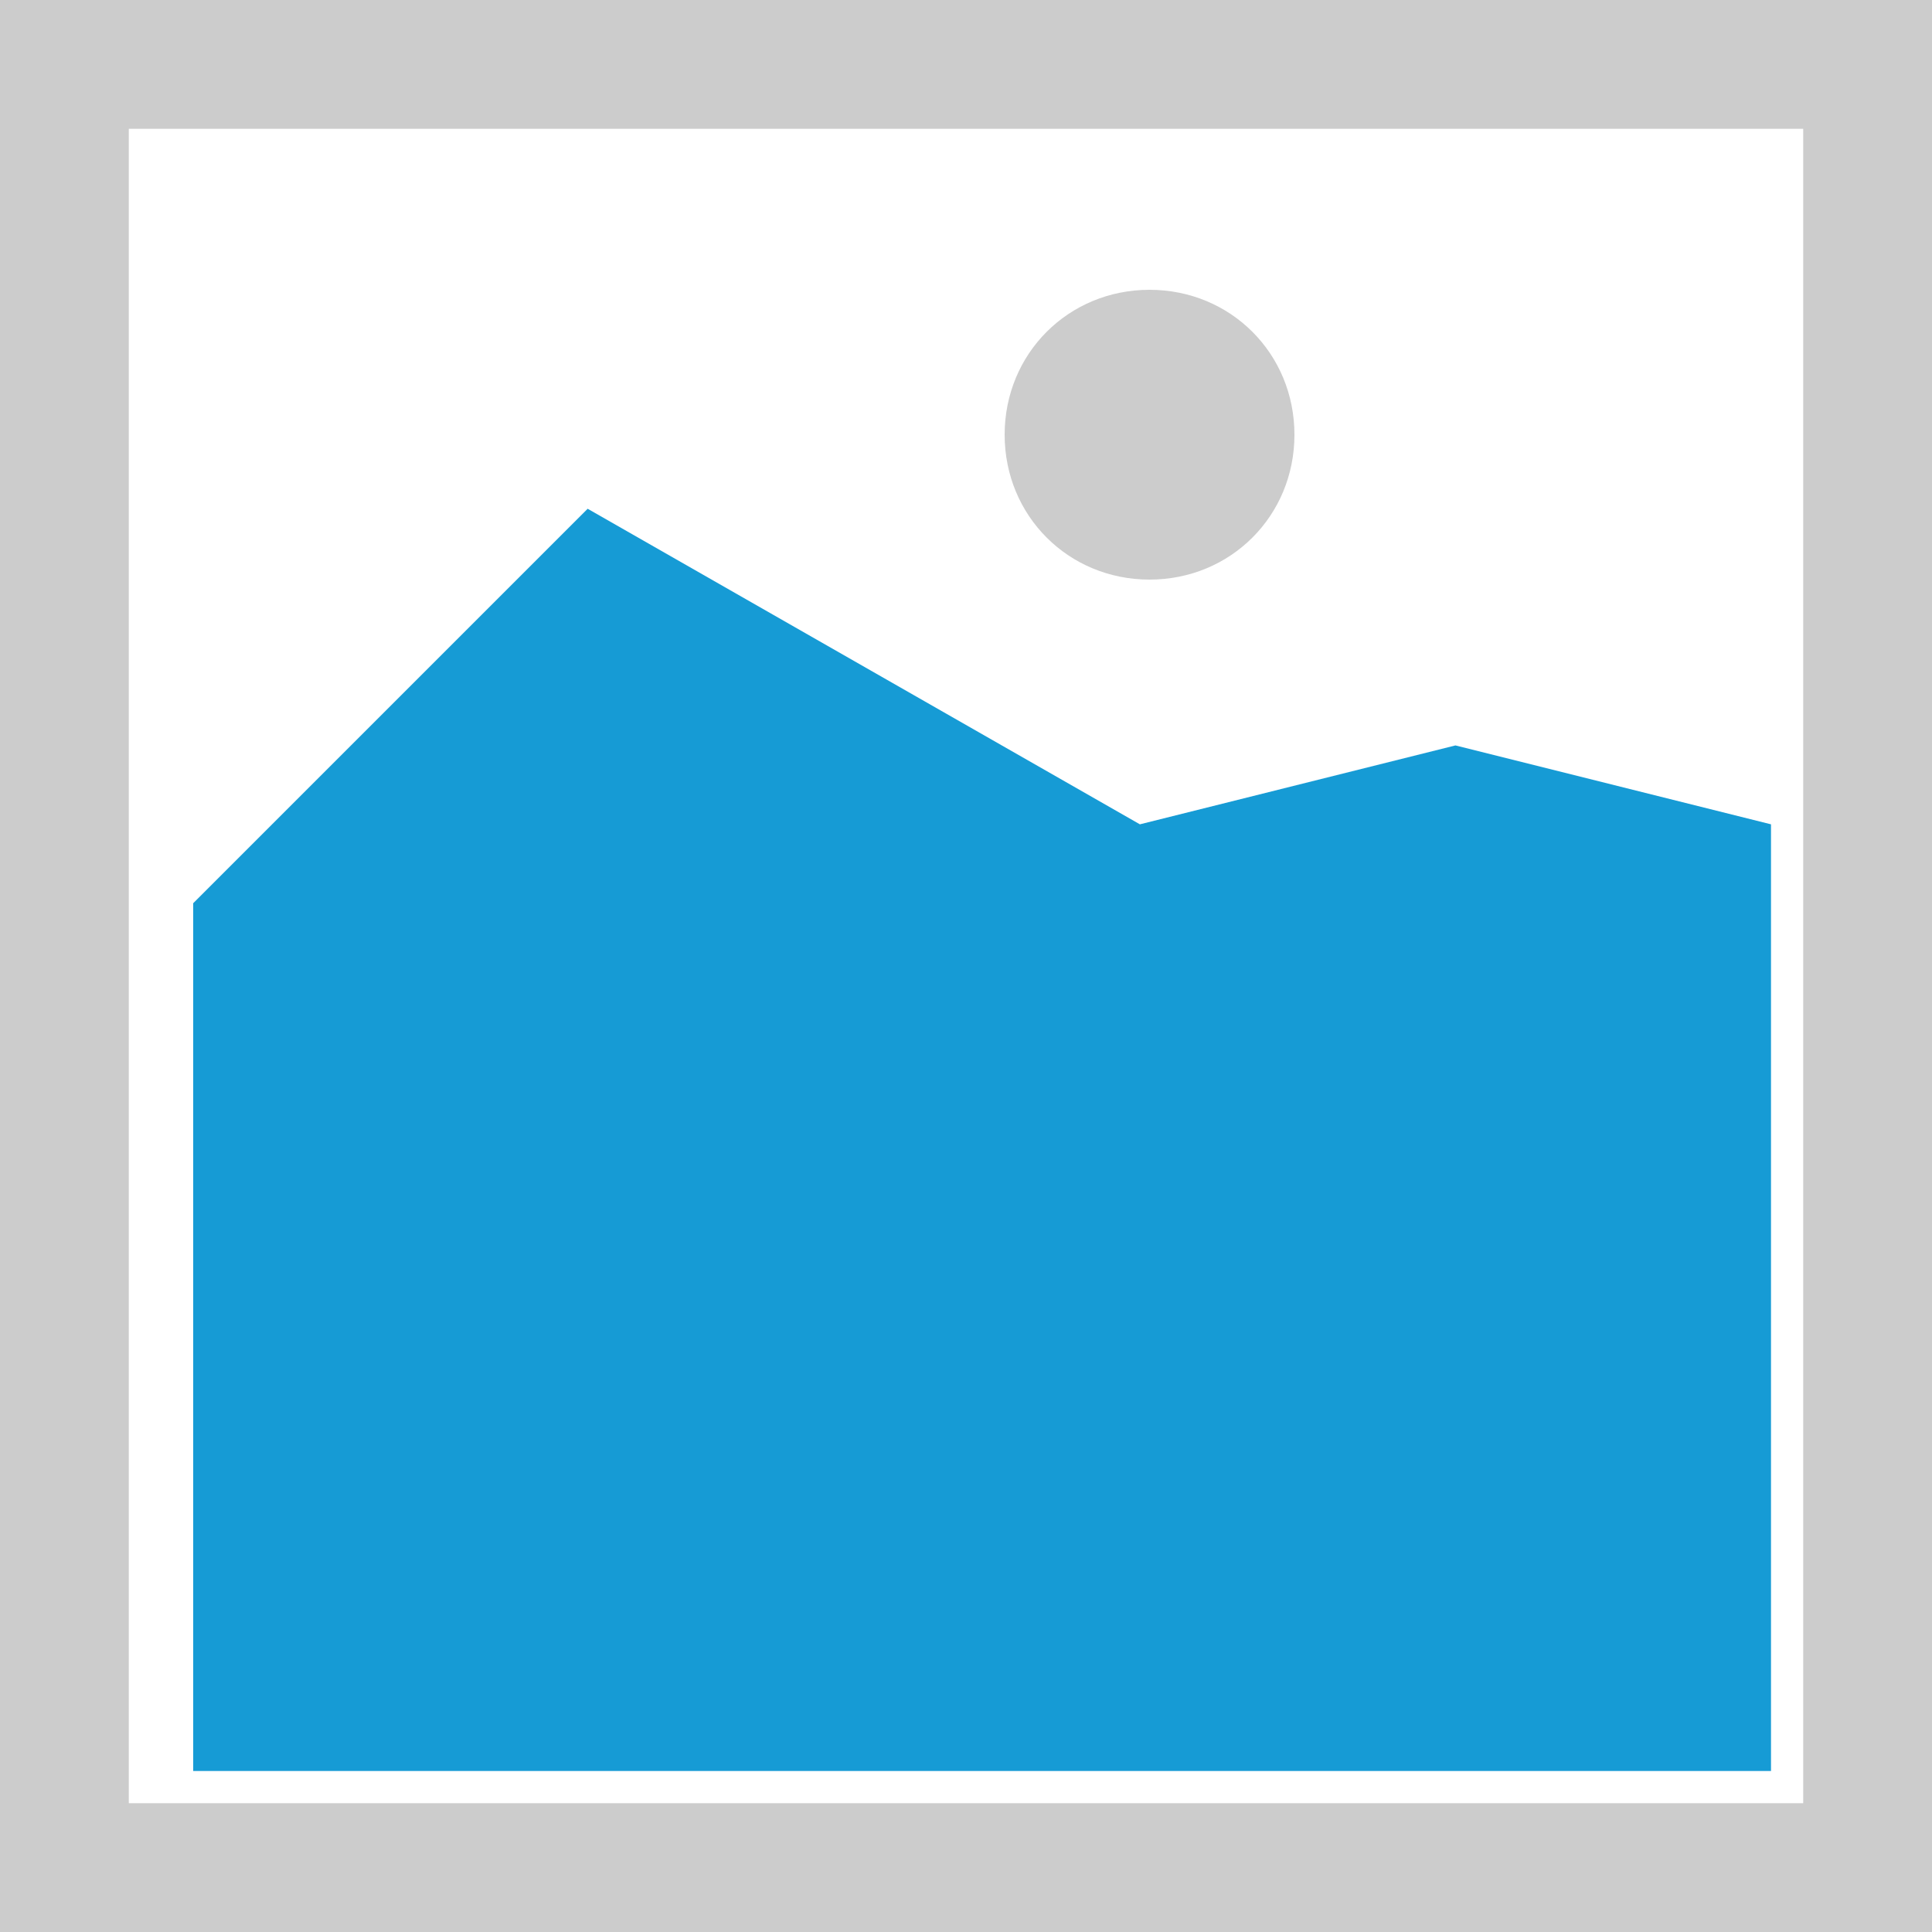
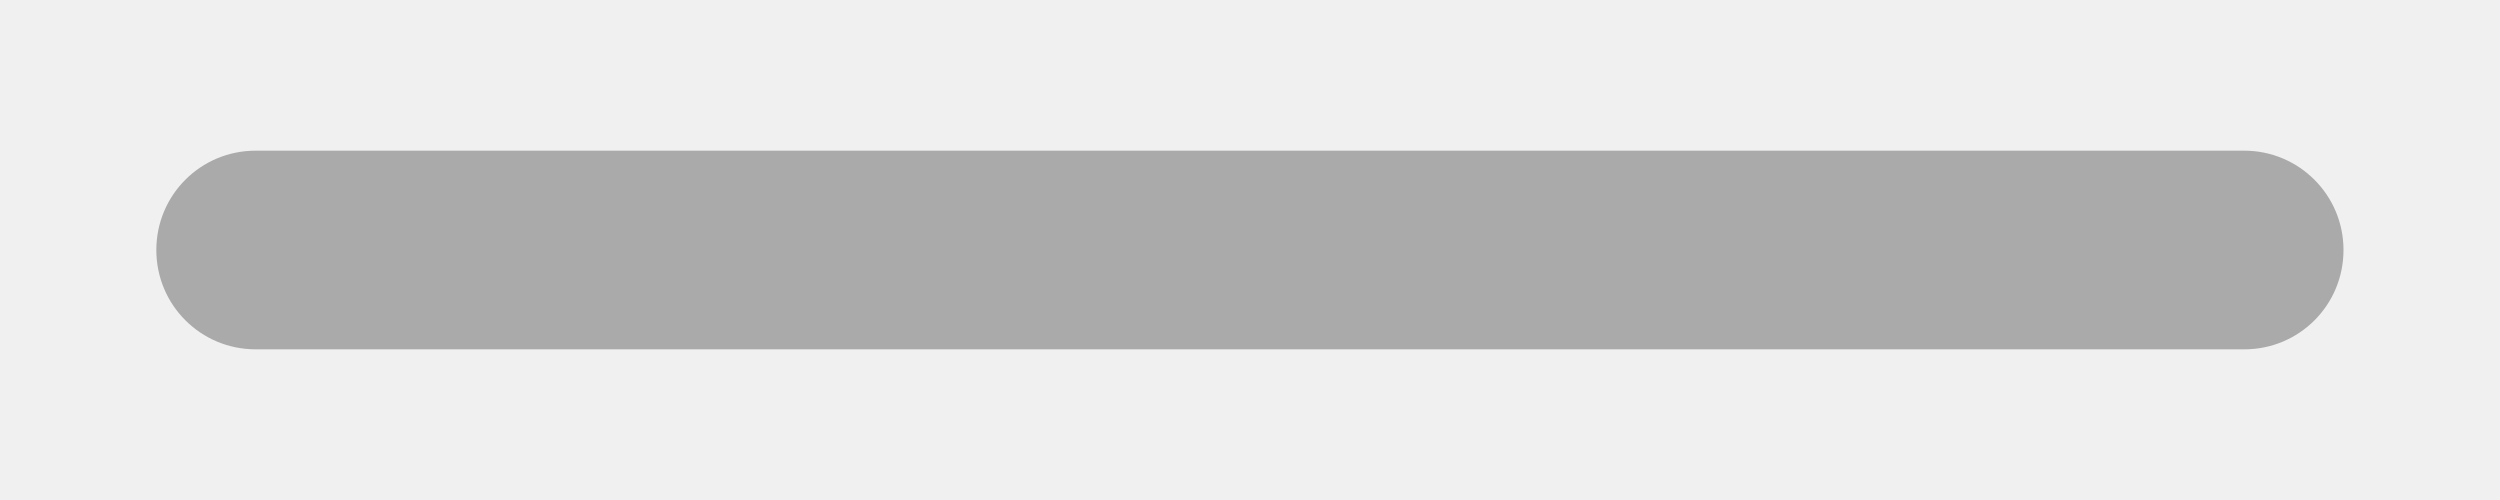
- <svg xmlns="http://www.w3.org/2000/svg" version="1.1" width="60px" height="60px">
-   <g transform="matrix(1 0 0 1 -883 -518 )">
-     <path d="M 883 518  L 943 518  L 943 578  L 883 578  L 883 518  " fill-rule="nonzero" fill="#cccccc" stroke="none" />
-     <path d="M 887 522  L 939 522  L 939 574  L 887 574  L 887 522  " fill-rule="nonzero" fill="#ffffff" stroke="none" />
-     <path d="M 918.7 536  C 916.18 536  914.2 534.02  914.2 531.5  C 914.2 528.98  916.18 527  918.7 527  C 921.22 527  923.2 528.98  923.2 531.5  C 923.2 534.02  921.22 536  918.7 536  " fill-rule="nonzero" fill="#cccccc" stroke="none" />
-     <path d="M 889 573  L 889 546.05  L 901.25 533.8  L 918.4 543.6  L 928.2 541.15  L 938 543.6  L 938 573  L 889 573  " fill-rule="nonzero" fill="#169bd5" stroke="none" />
+ <svg xmlns="http://www.w3.org/2000/svg" version="1.1" width="15px" height="3px">
+   <g transform="matrix(1 0 0 1 -981 -473 )">
+     <path d="M 14.061 1.5  C 14.061 1.83  13.796 2.096  13.466 2.096  L 1.534 2.096  C 1.204 2.096  0.938 1.83  0.938 1.5  C 0.938 1.17  1.204 0.904  1.534 0.904  L 13.465 0.904  C 13.794 0.904  14.061 1.17  14.061 1.5  Z " fill-rule="nonzero" fill="#aaaaaa" stroke="none" transform="matrix(1 0 0 1 981 473 )" />
  </g>
</svg>
